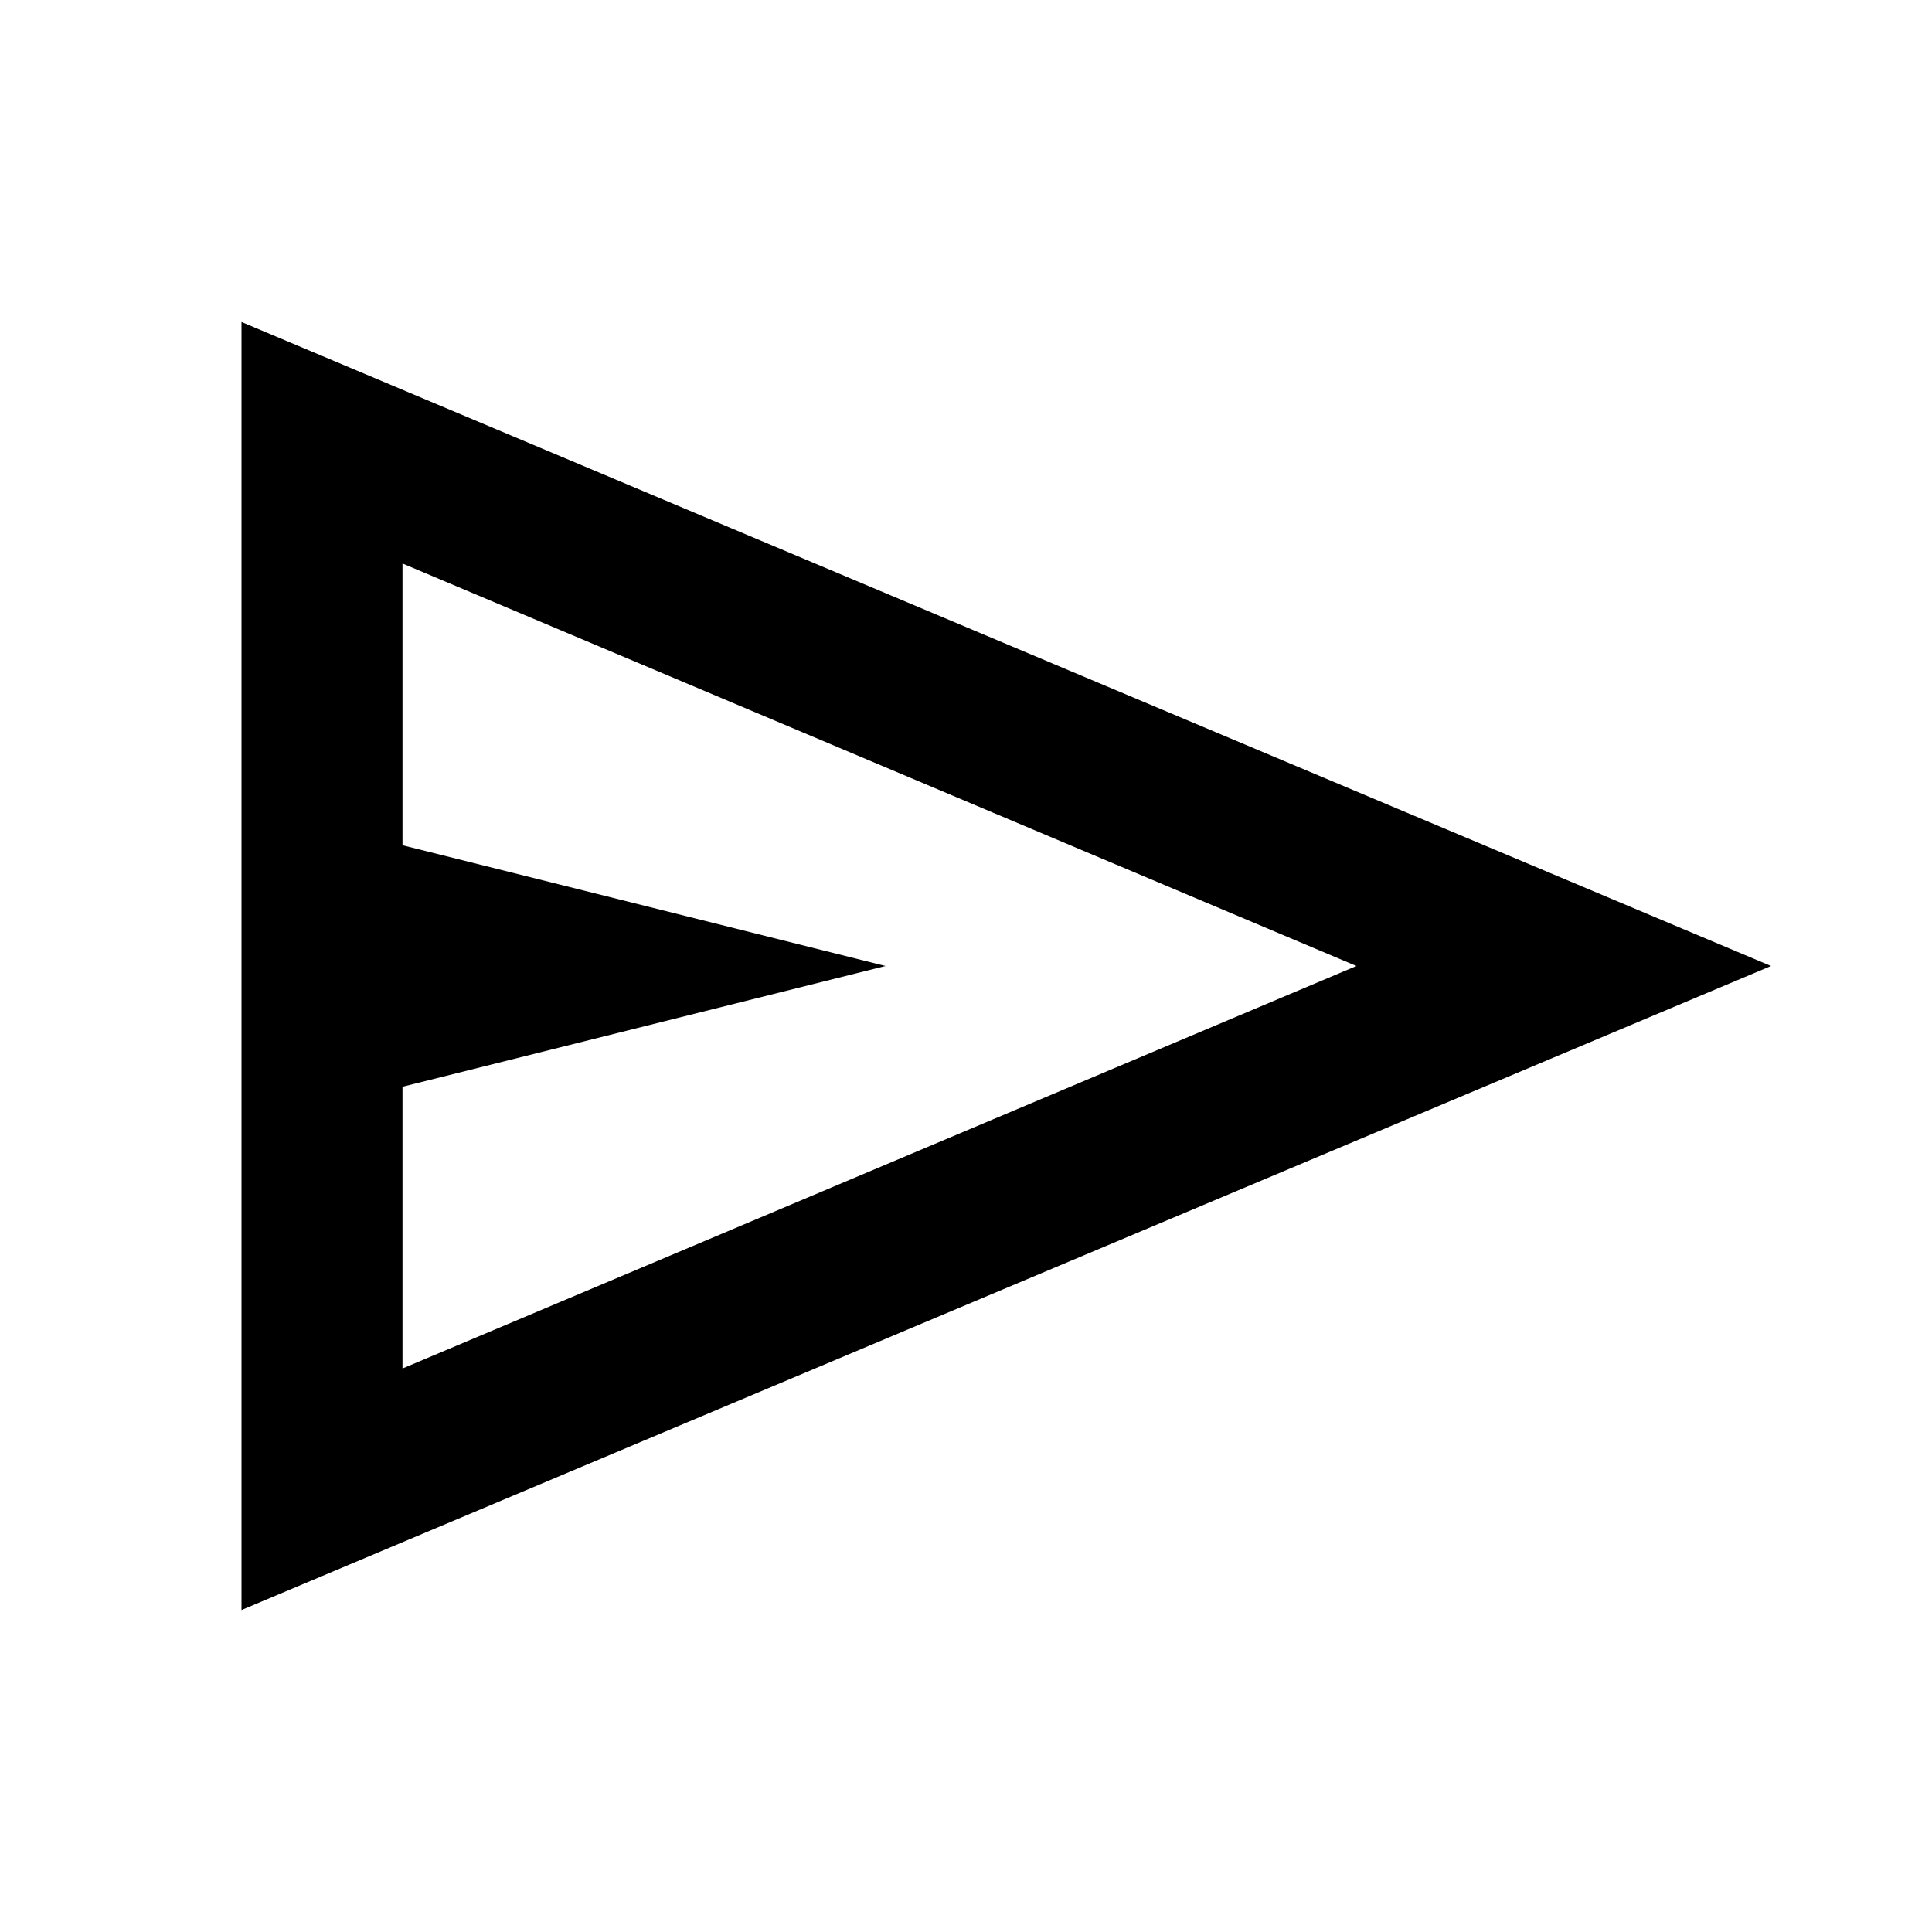
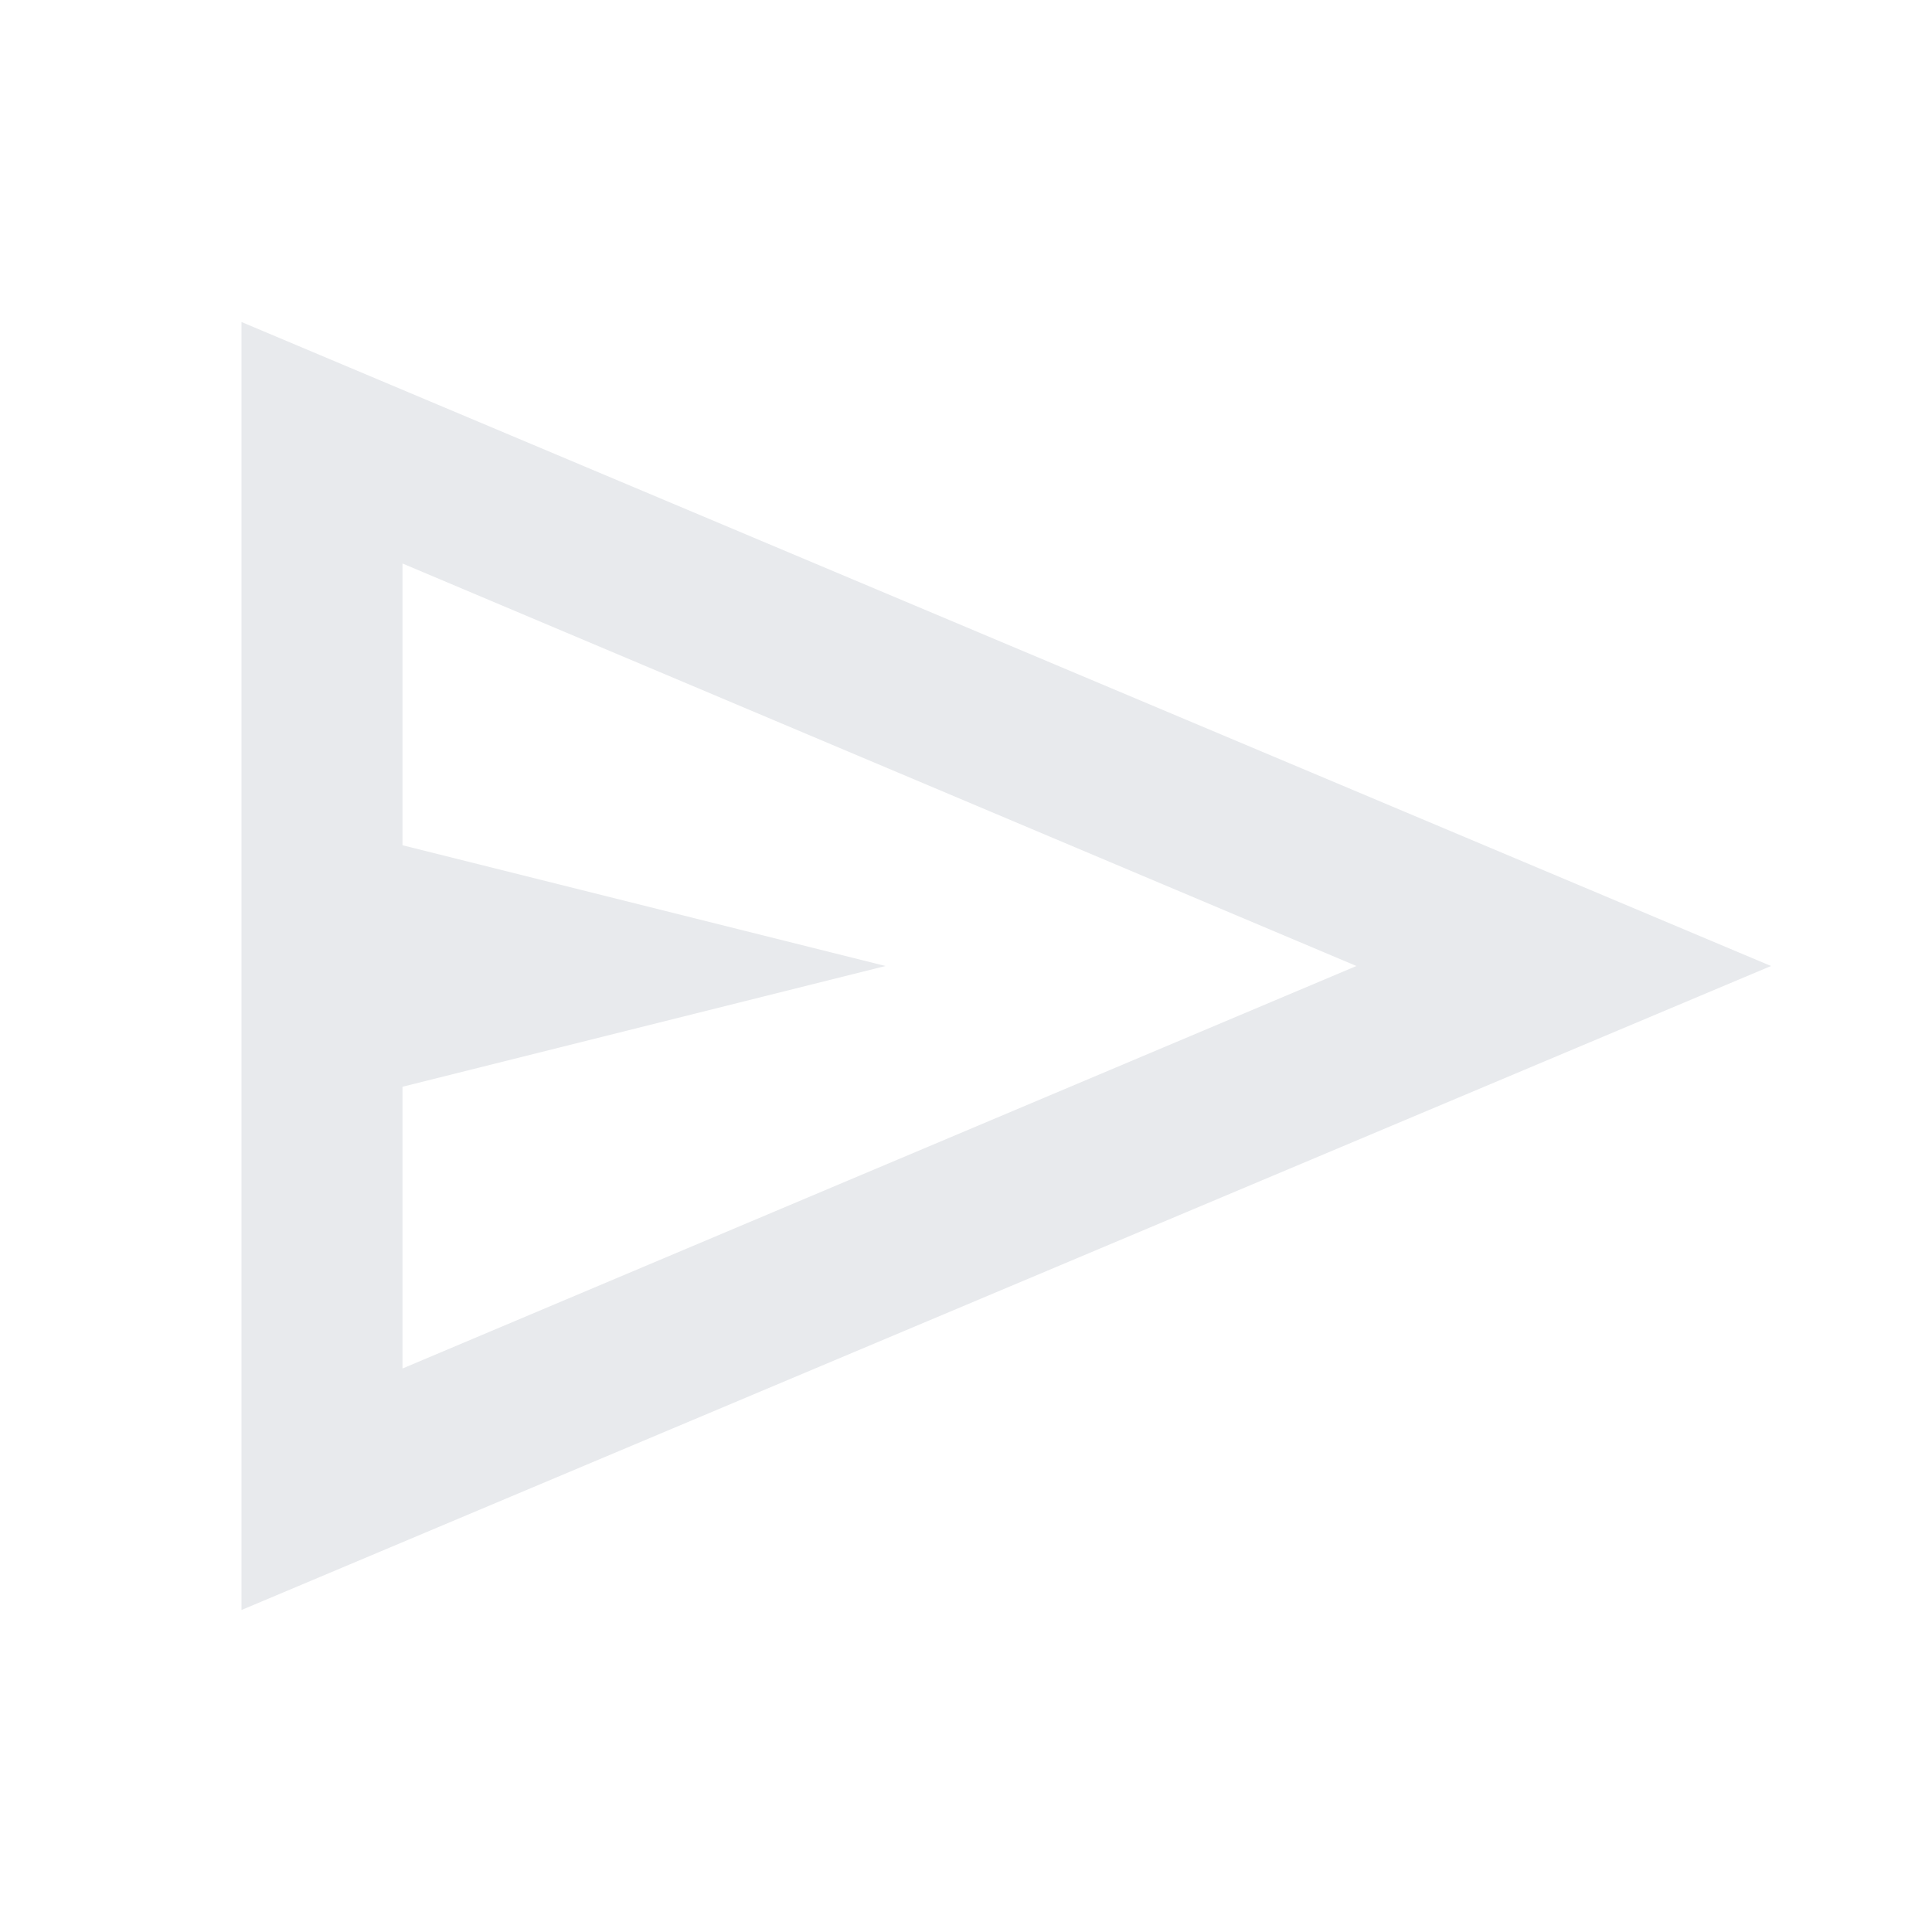
- <svg xmlns="http://www.w3.org/2000/svg" height="24px" viewBox="0 -960 960 960" width="24px" fill="currentColor">
+ <svg xmlns="http://www.w3.org/2000/svg" height="24px" viewBox="0 -960 960 960" width="24px" fill="#e8eaed">
  <path d="M120-160v-640l760 320-760 320Zm80-120 474-200-474-200v140l240 60-240 60v140Zm0 0v-400 400Z" />
</svg>
